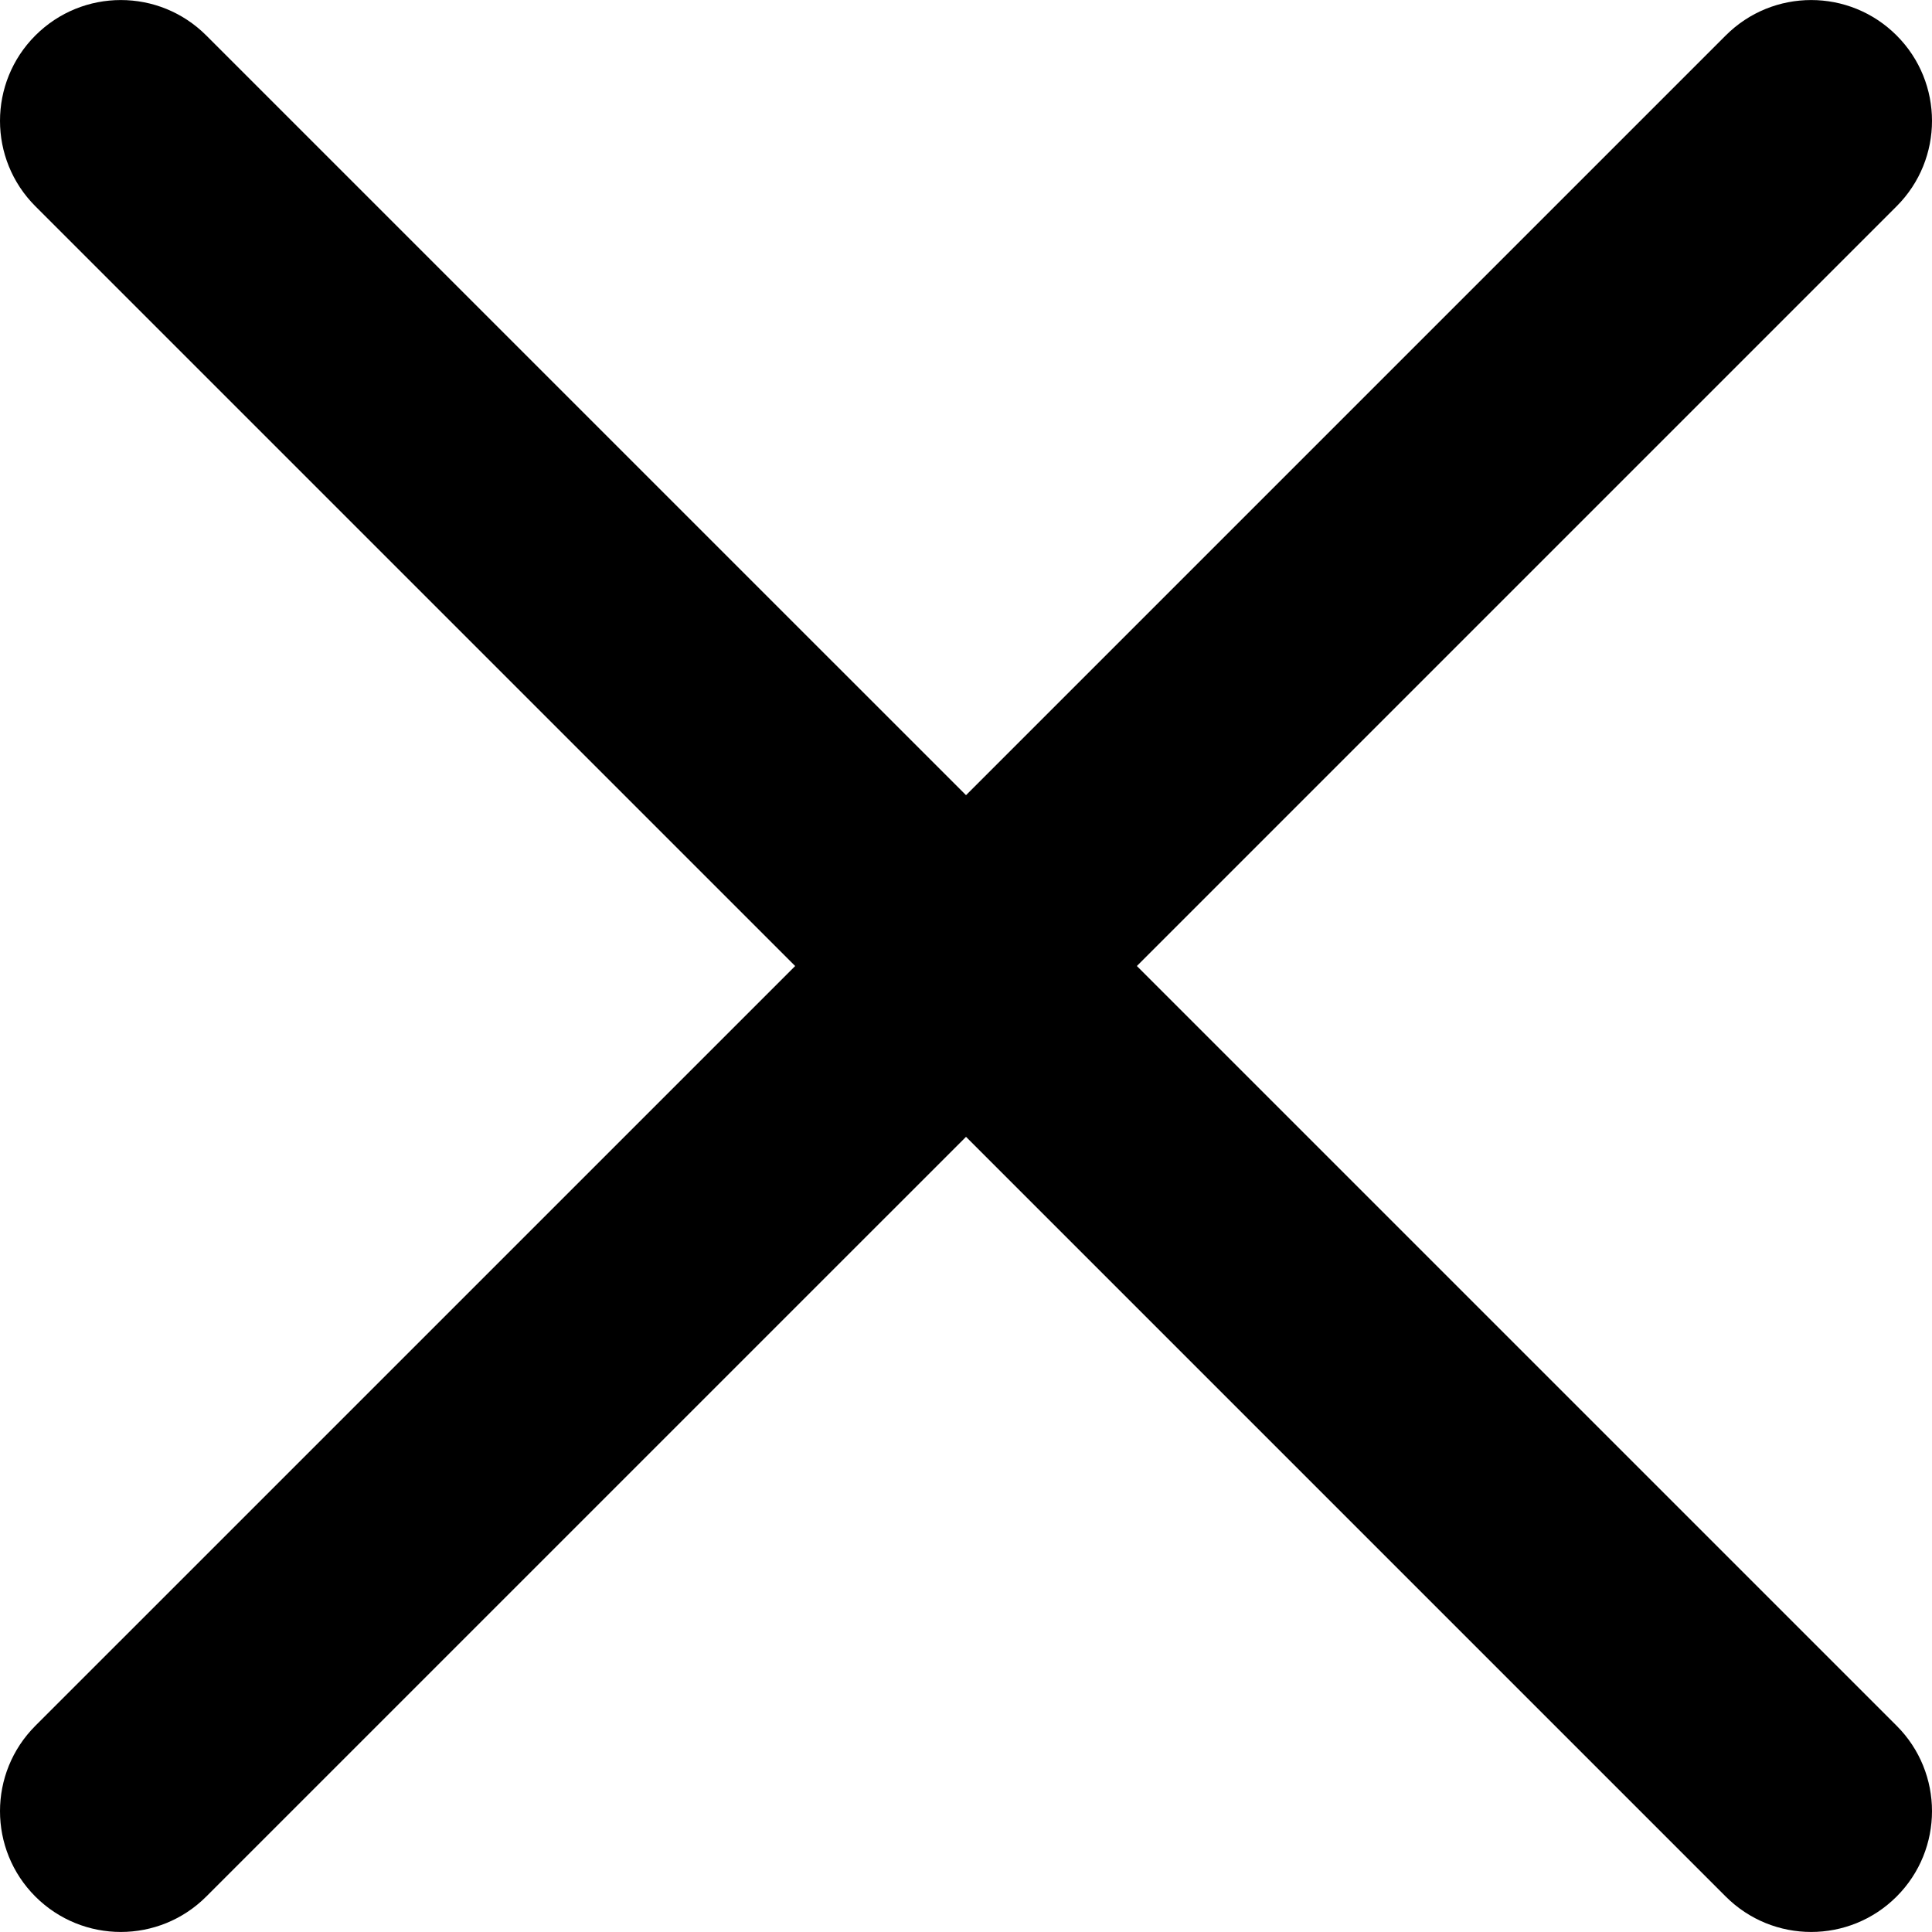
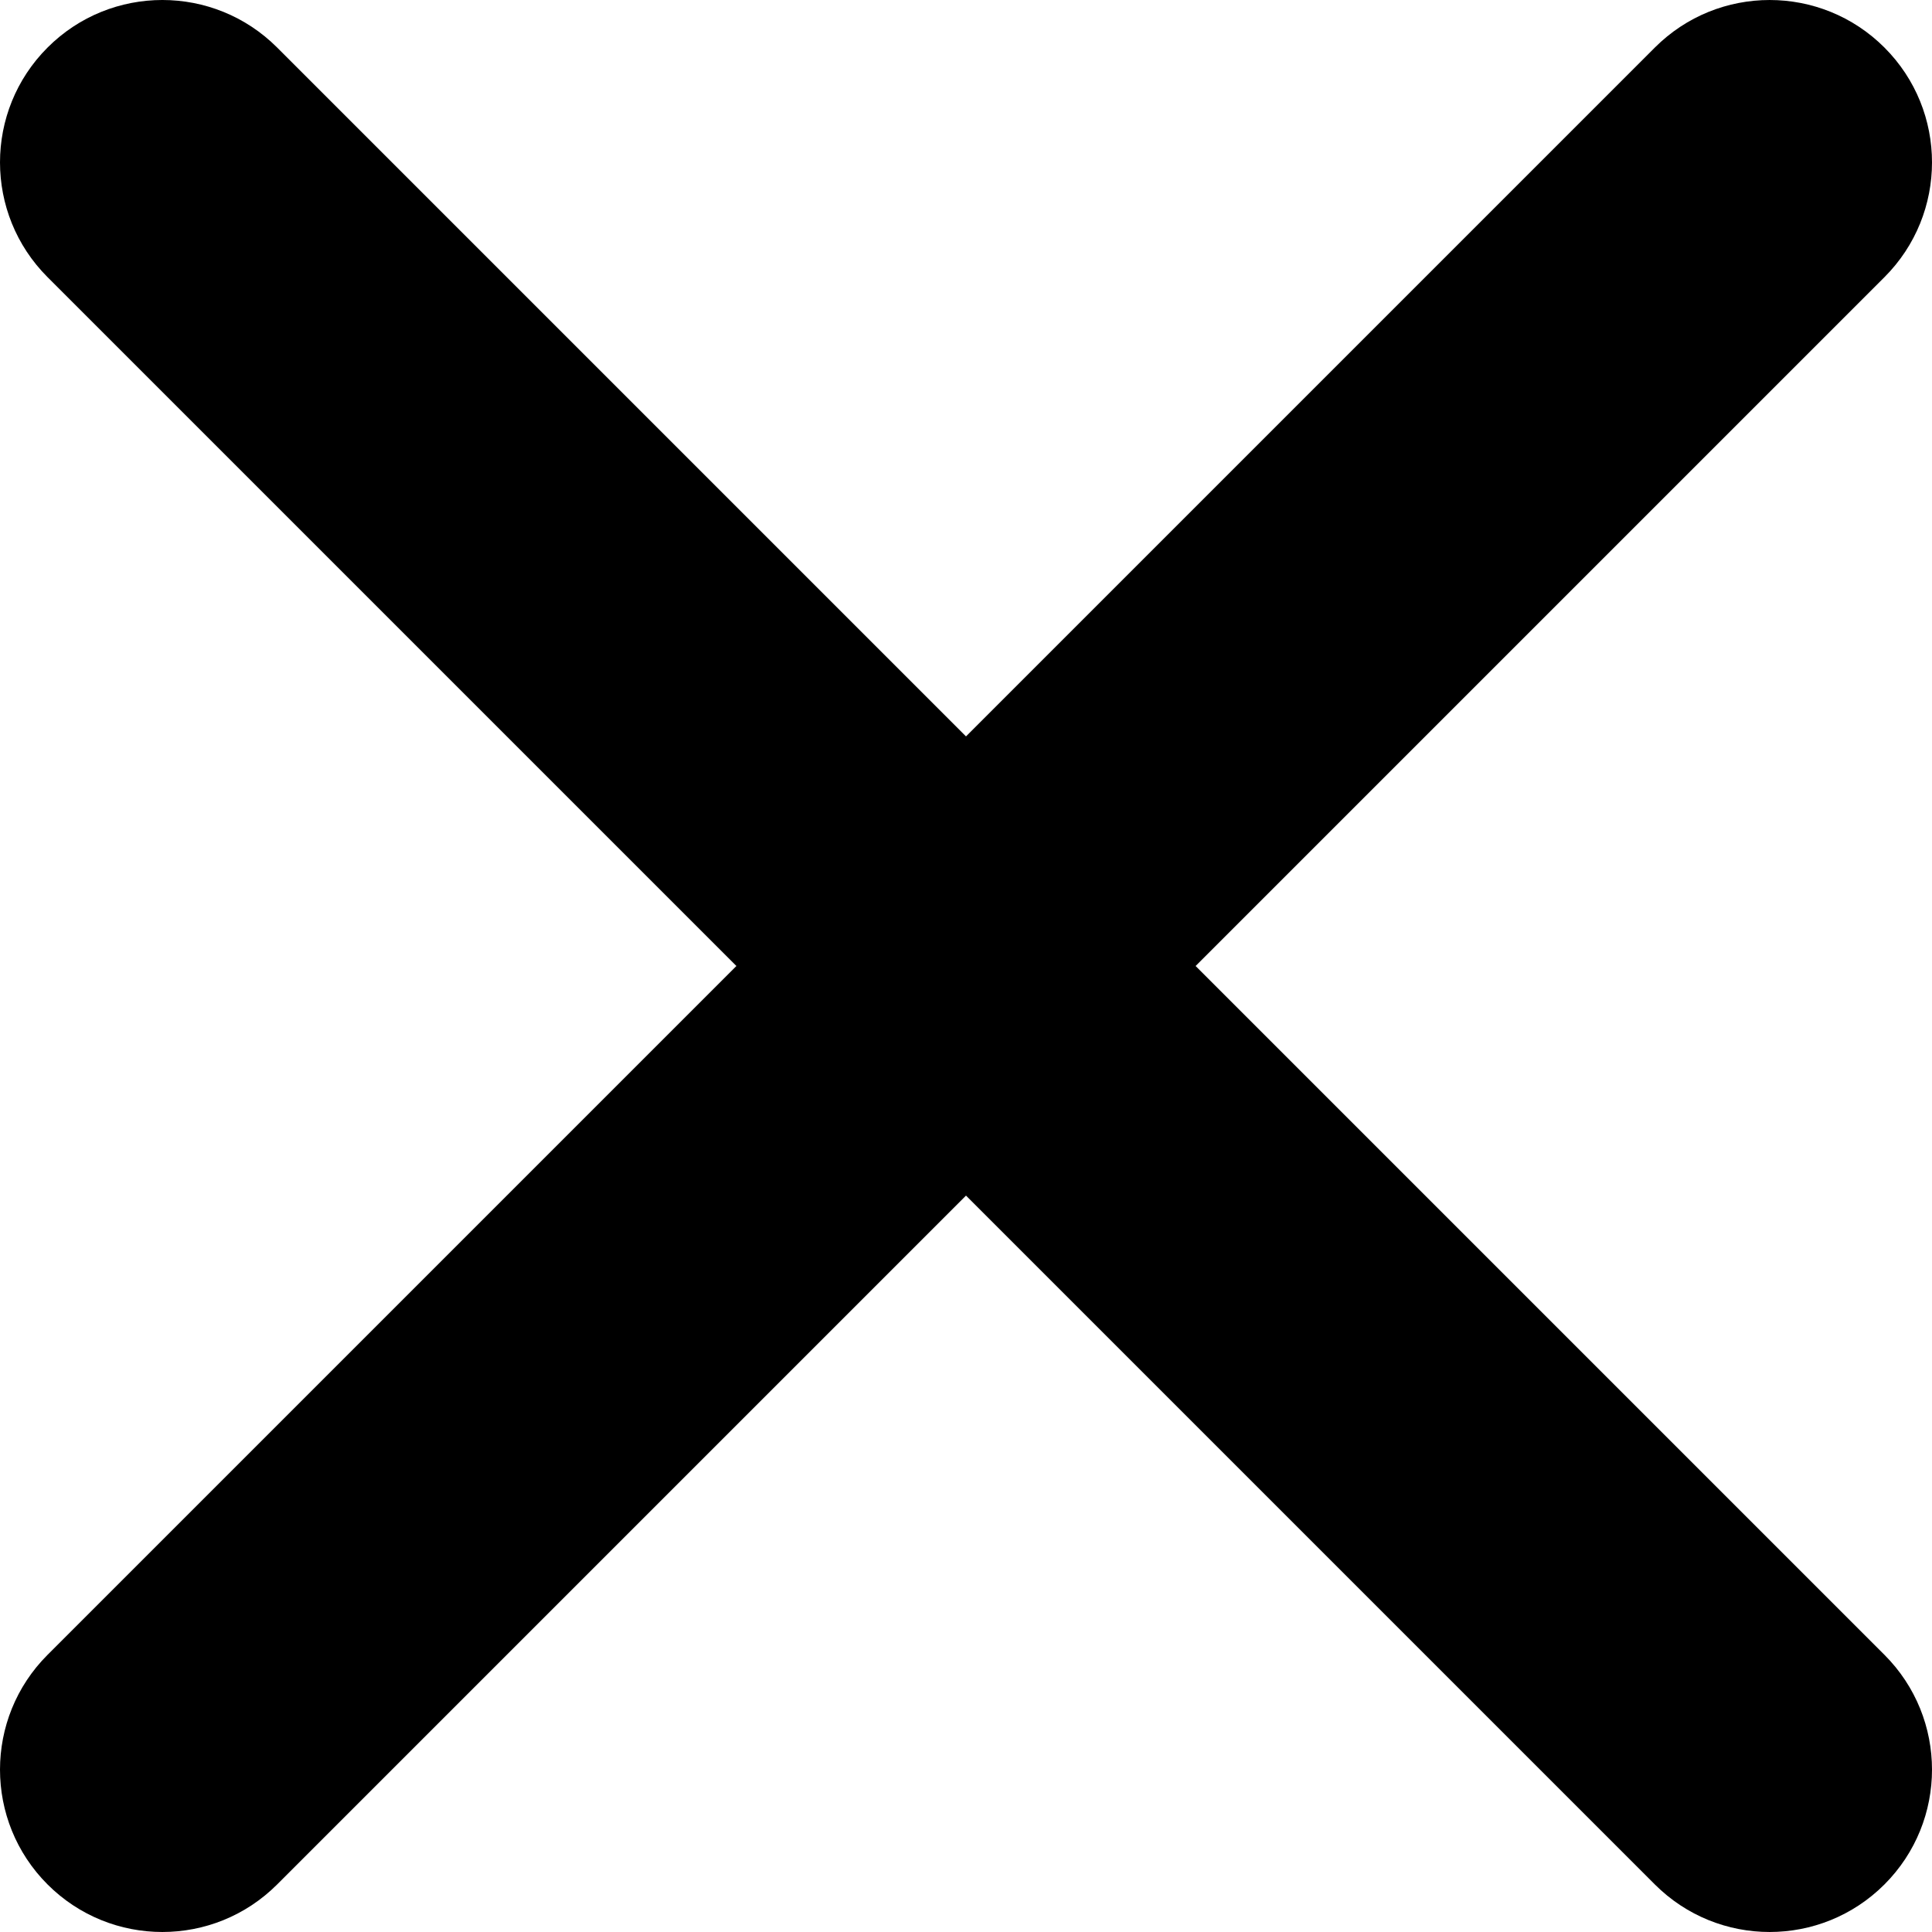
- <svg xmlns="http://www.w3.org/2000/svg" version="1.1" id="Capa_1" x="0px" y="0px" viewBox="0 0 47.971 47.971" style="enable-background:new 0 0 47.971 47.971;" xml:space="preserve">
-   <g>
-     <path d="M28.228,23.986L47.092,5.122c1.172-1.171,1.172-3.071,0-4.242c-1.172-1.172-3.07-1.172-4.242,0L23.986,19.744L5.121,0.88   c-1.172-1.172-3.07-1.172-4.242,0c-1.172,1.171-1.172,3.071,0,4.242l18.865,18.864L0.879,42.85c-1.172,1.171-1.172,3.071,0,4.242   C1.465,47.677,2.233,47.97,3,47.97s1.535-0.293,2.121-0.879l18.865-18.864L42.85,47.091c0.586,0.586,1.354,0.879,2.121,0.879   s1.535-0.293,2.121-0.879c1.172-1.171,1.172-3.071,0-4.242L28.228,23.986z" />
+ <svg xmlns="http://www.w3.org/2000/svg" version="1.1" id="Capa_1" x="0px" y="0px" viewBox="0 0 212.982 212.982" style="enable-background:new 0 0 212.982 212.982;" xml:space="preserve">
+   <g id="Close">
+     <path style="fill-rule:evenodd;clip-rule:evenodd;" d="M131.804,106.491l75.936-75.936c6.99-6.99,6.99-18.323,0-25.312   c-6.99-6.99-18.322-6.99-25.312,0l-75.937,75.937L30.554,5.242c-6.99-6.99-18.322-6.99-25.312,0c-6.989,6.99-6.989,18.323,0,25.312   l75.937,75.936L5.242,182.427c-6.989,6.99-6.989,18.323,0,25.312c6.99,6.99,18.322,6.99,25.312,0l75.937-75.937l75.937,75.937   c6.989,6.99,18.322,6.99,25.312,0c6.99-6.99,6.99-18.322,0-25.312L131.804,106.491z" />
  </g>
  <g>
</g>
  <g>
</g>
  <g>
</g>
  <g>
</g>
  <g>
</g>
  <g>
</g>
  <g>
</g>
  <g>
</g>
  <g>
</g>
  <g>
</g>
  <g>
</g>
  <g>
</g>
  <g>
</g>
  <g>
</g>
  <g>
</g>
</svg>
